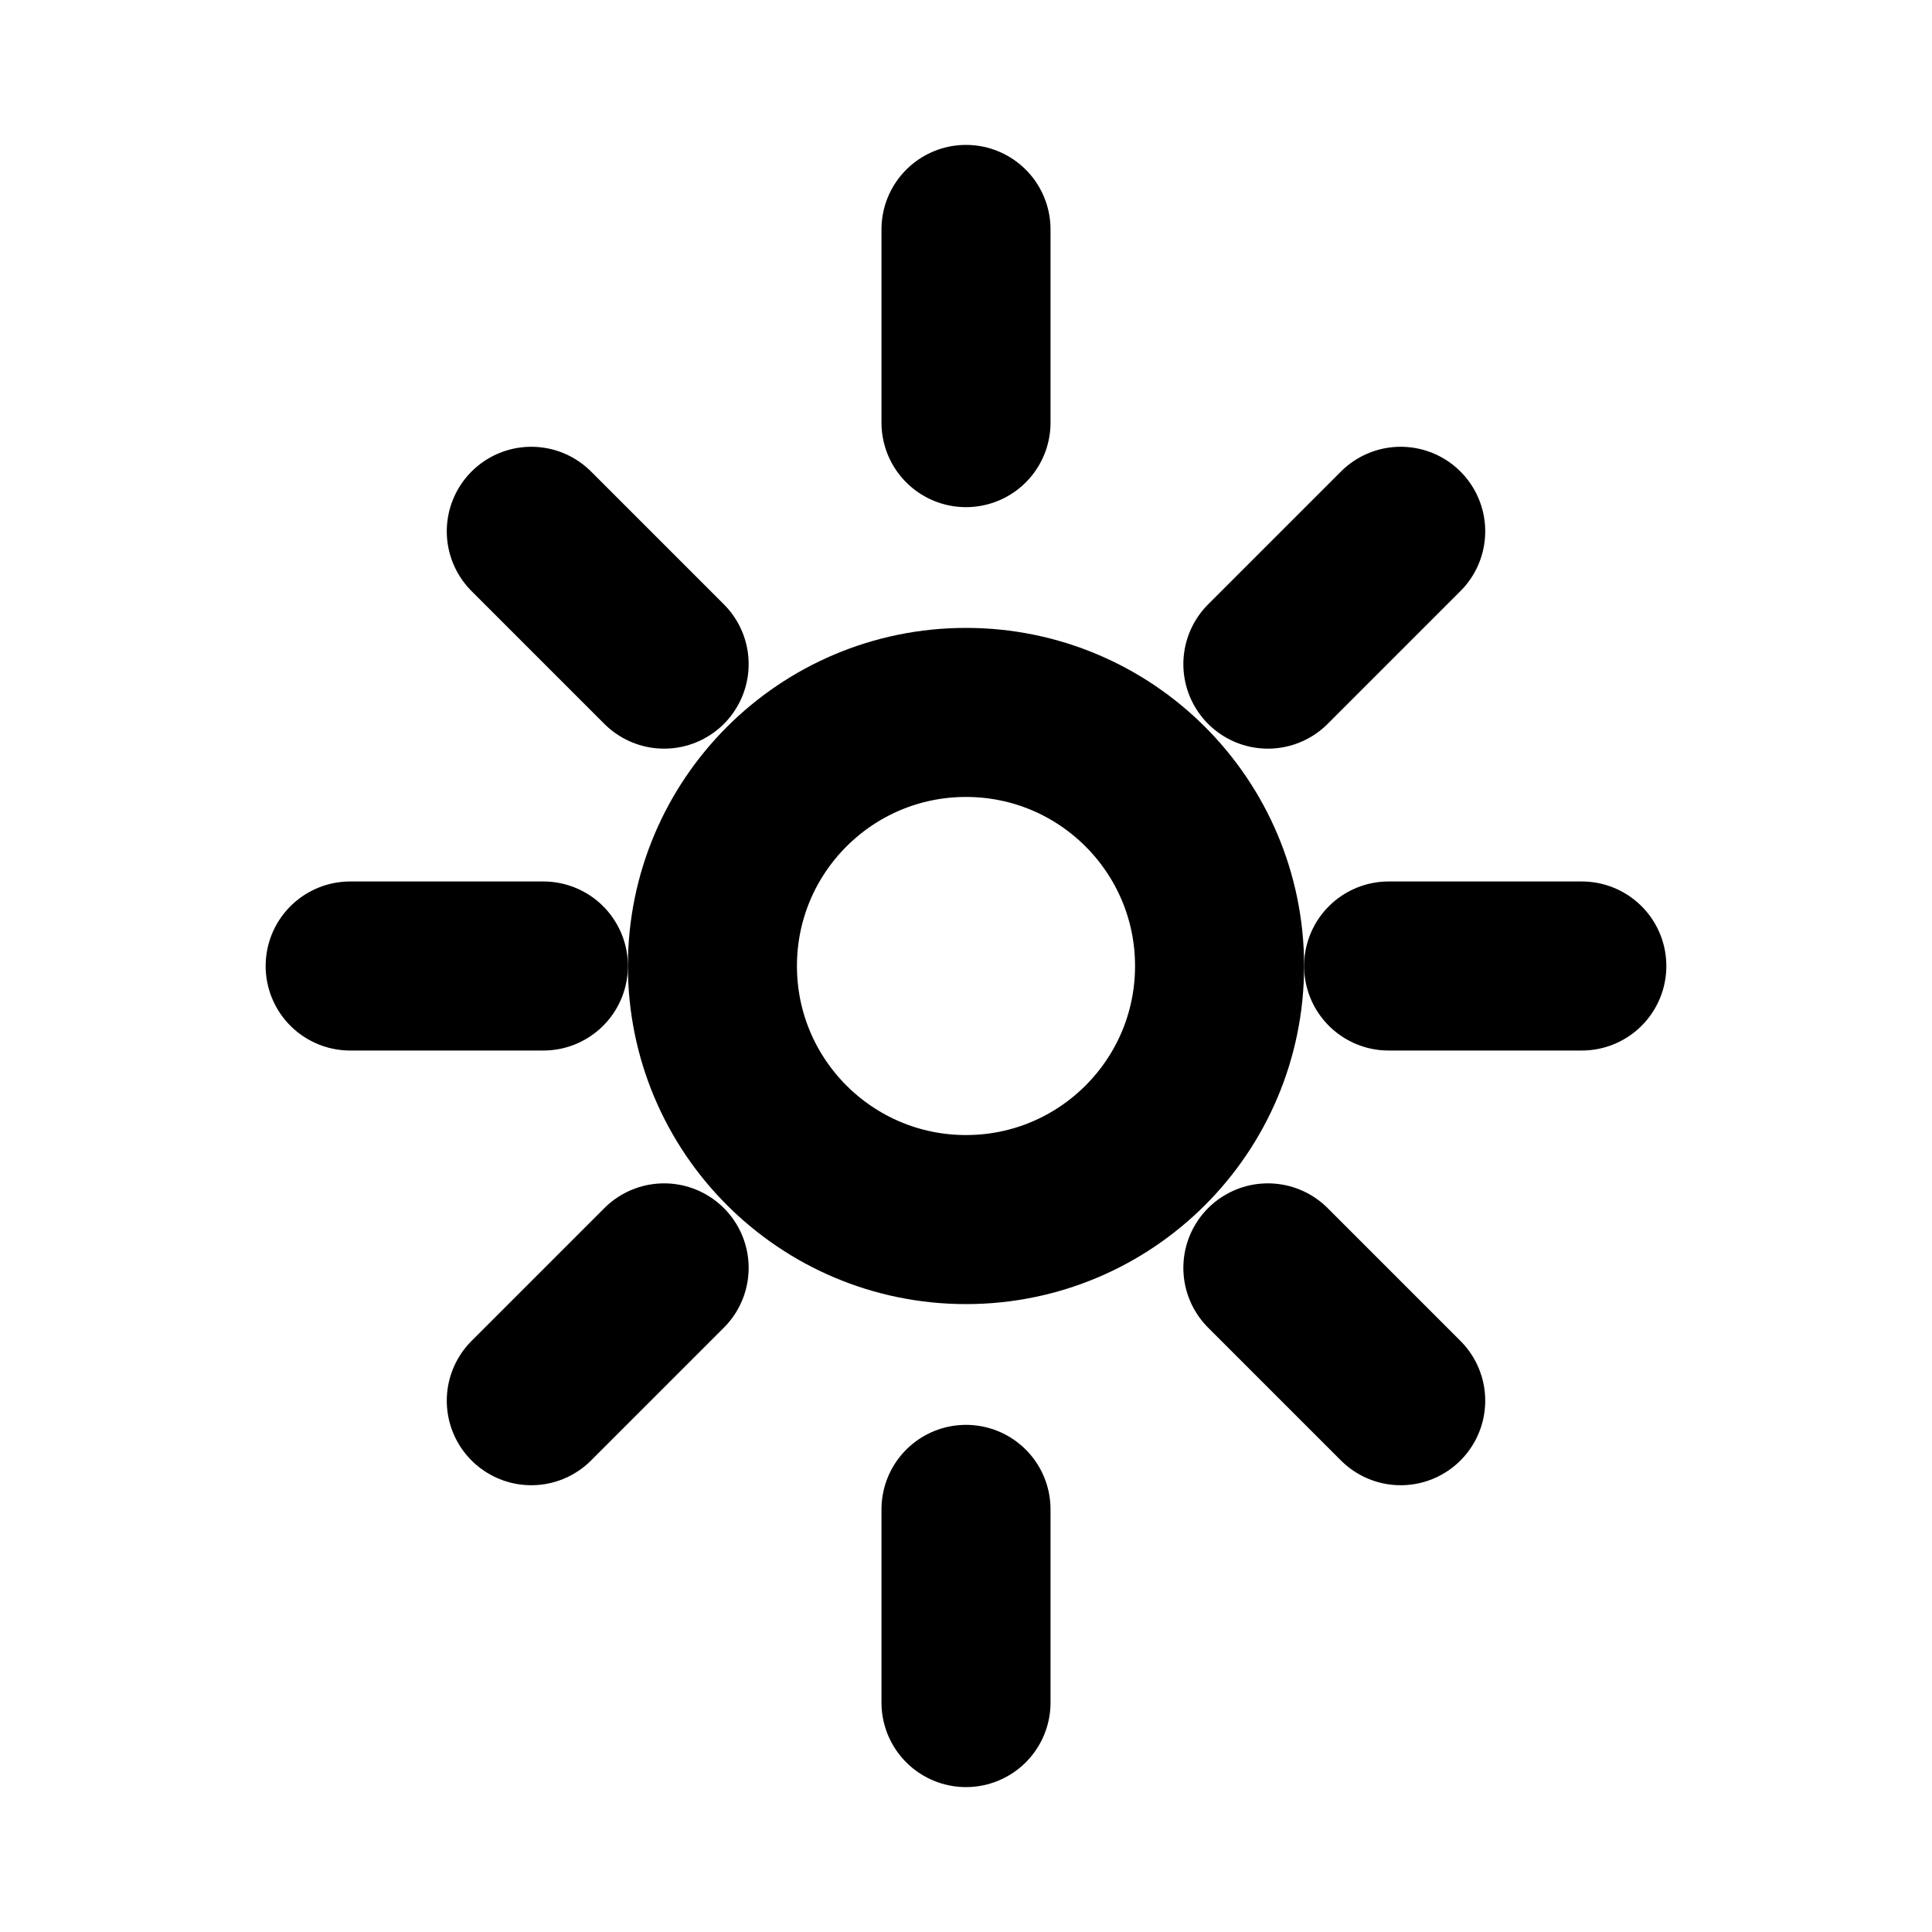
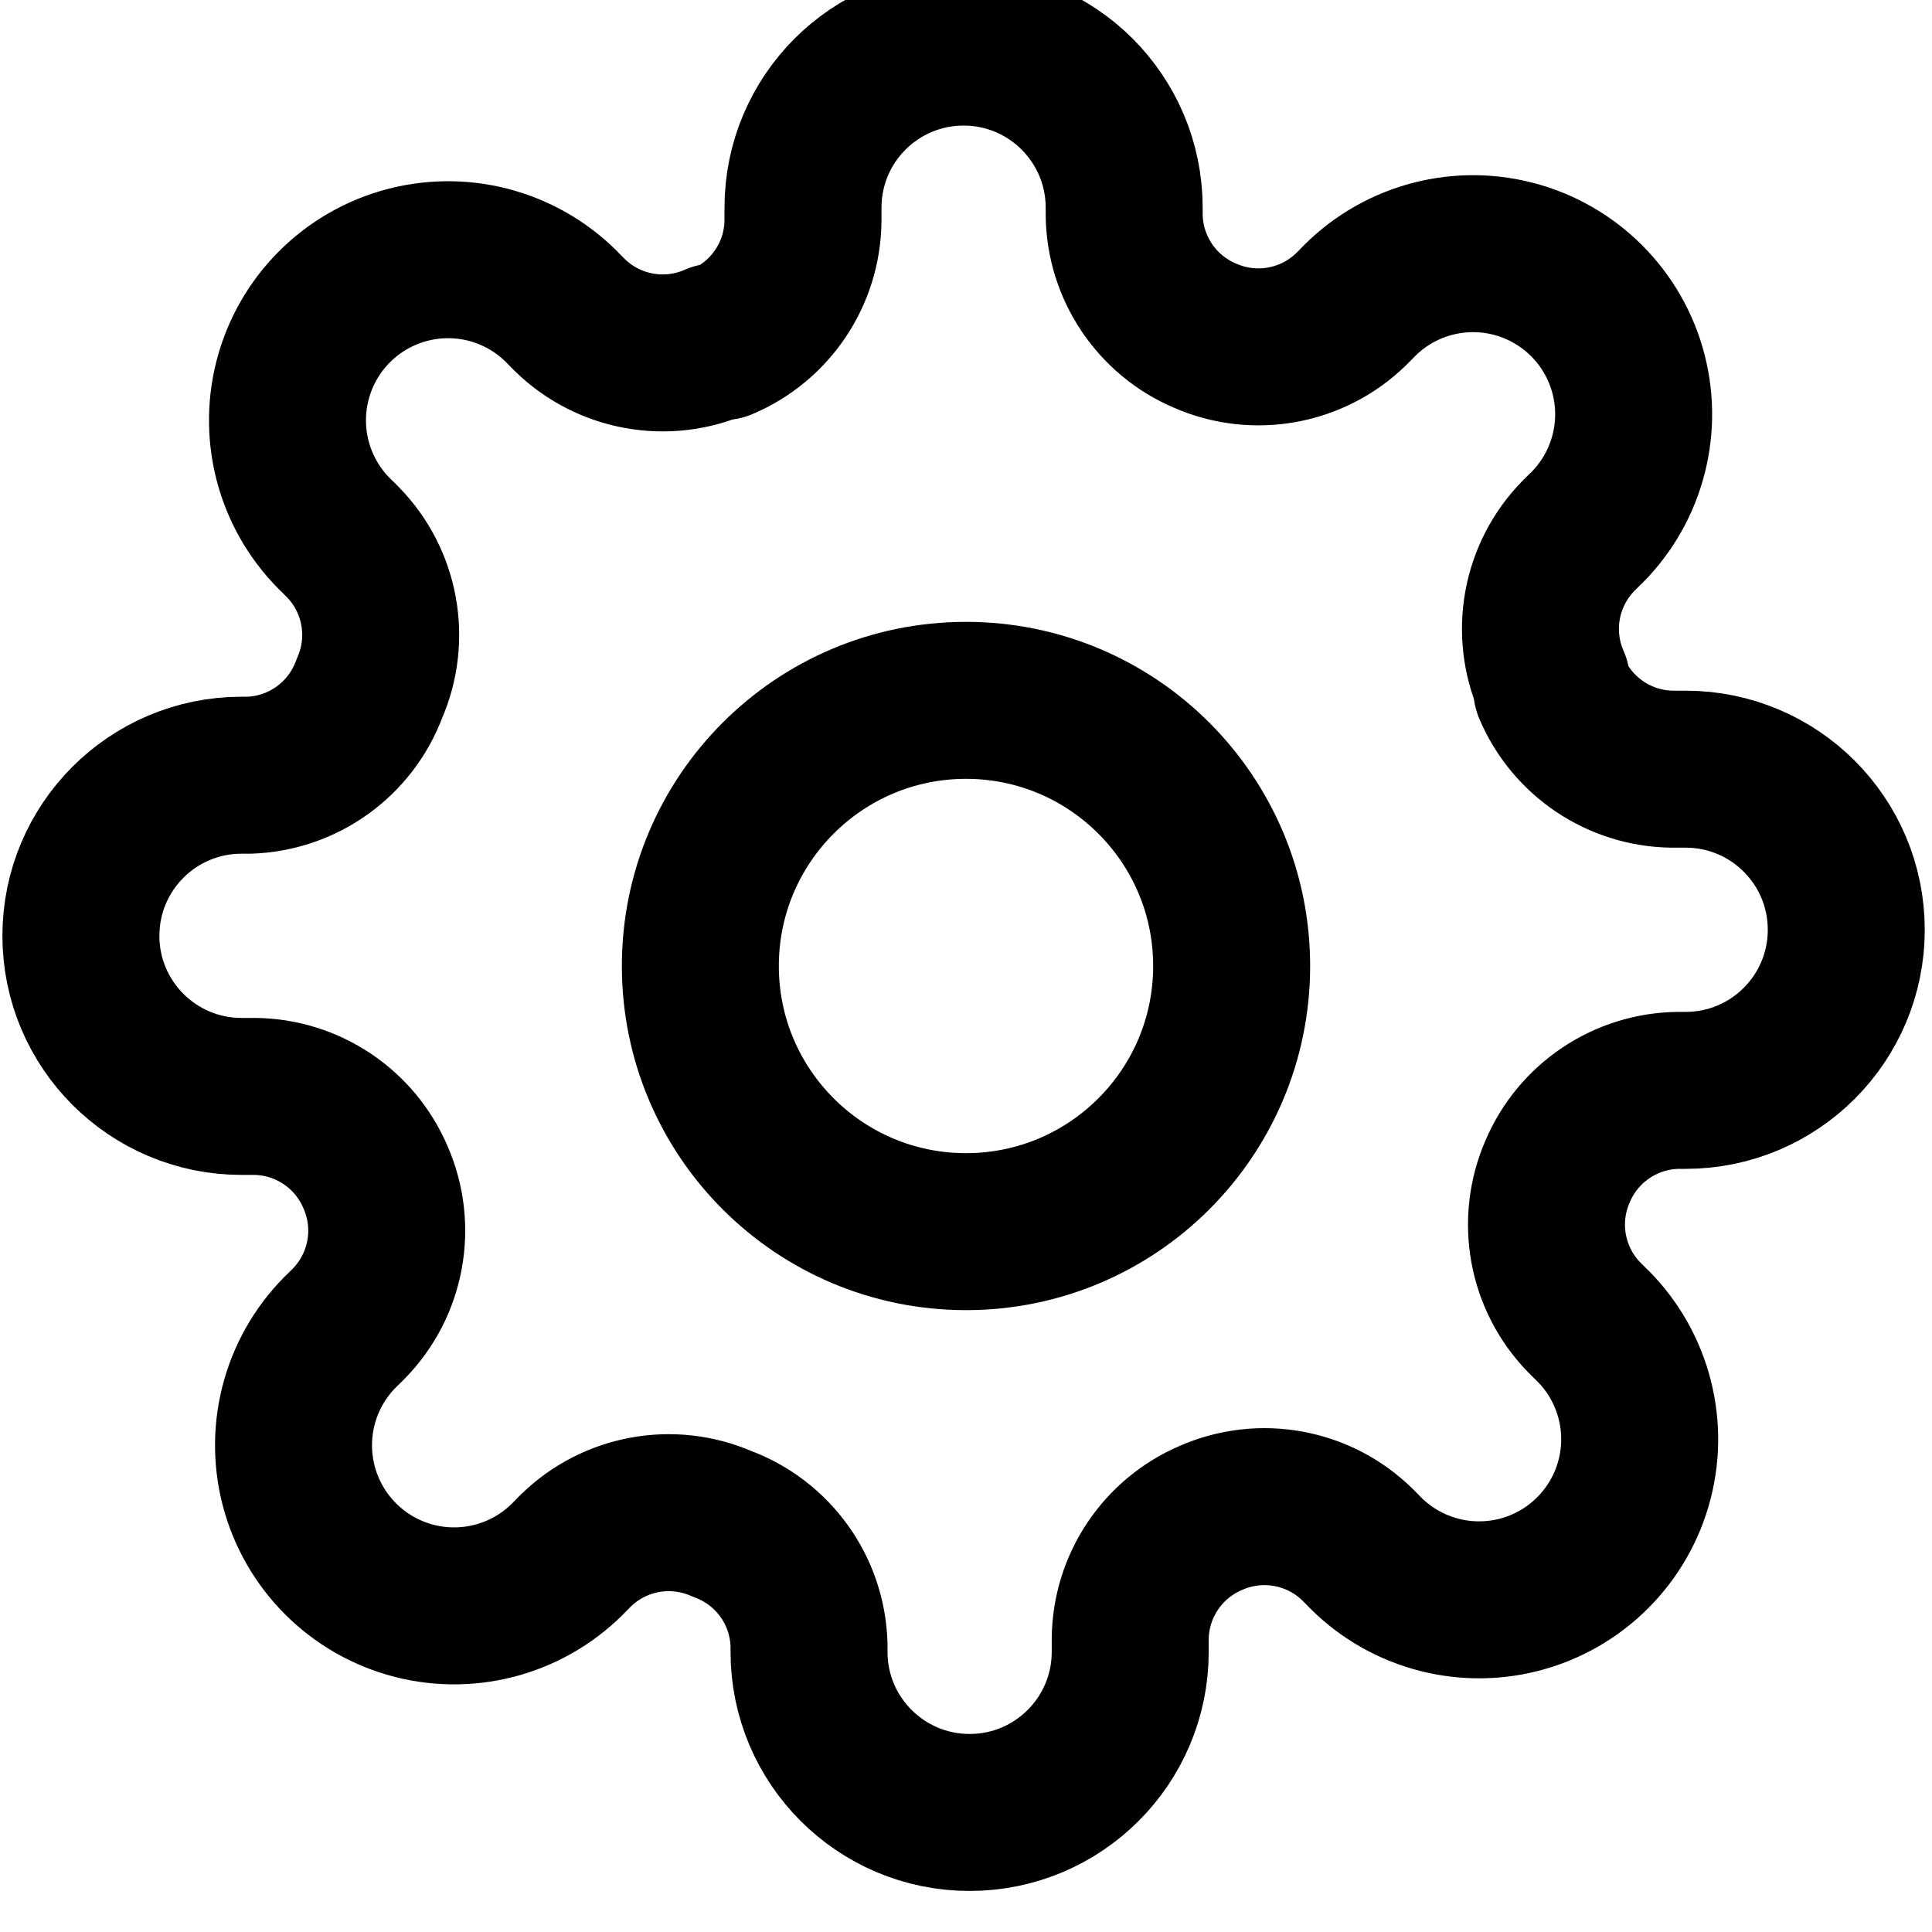
- <svg xmlns="http://www.w3.org/2000/svg" viewBox="0 0 16 16" fill="none" stroke="currentColor" stroke-width="1.4" stroke-linecap="round" stroke-linejoin="round">
-   <circle cx="8" cy="8" r="2.1" />
-   <path d="M8 1.9v1.6M8 12.5v1.6M13.1 8h-1.6M4.5 8H2.9M11.6 4.4l-1.1 1.1M5.5 10.5l-1.1 1.1M11.6 11.6l-1.1-1.1M5.5 5.5 4.4 4.4" />
+ <svg xmlns="http://www.w3.org/2000/svg" viewBox="0 0 16 16" fill="none" stroke="currentColor" stroke-width="1.3" stroke-linecap="round" stroke-linejoin="round">
+   <circle cx="8" cy="8" r="2.2" />
+   <path d="M12.9 9.7a1.1 1.1 0 0 0 .22 1.21l.04.04a1.33 1.33 0 1 1-1.88 1.88l-.04-.04a1.1 1.1 0 0 0-1.21-.22 1.1 1.1 0 0 0-.67 1v.11a1.33 1.33 0 1 1-2.66 0v-.06a1.1 1.1 0 0 0-.72-1 1.1 1.1 0 0 0-1.21.22l-.04.04a1.33 1.33 0 1 1-1.88-1.88l.04-.04a1.1 1.1 0 0 0 .22-1.21 1.1 1.1 0 0 0-1-.67h-.11a1.33 1.33 0 1 1 0-2.66h.06a1.1 1.1 0 0 0 1-.72 1.1 1.1 0 0 0-.22-1.21l-.04-.04a1.33 1.33 0 1 1 1.88-1.88l.04.04a1.1 1.1 0 0 0 1.21.22h.05a1.1 1.1 0 0 0 .67-1v-.11a1.33 1.33 0 1 1 2.66 0v.06a1.1 1.1 0 0 0 .67 1 1.1 1.1 0 0 0 1.21-.22l.04-.04a1.33 1.33 0 1 1 1.88 1.88l-.04.04a1.1 1.1 0 0 0-.22 1.21v.05a1.1 1.1 0 0 0 1 .67h.11a1.33 1.33 0 1 1 0 2.66h-.06a1.1 1.1 0 0 0-1 .67z" />
</svg>
